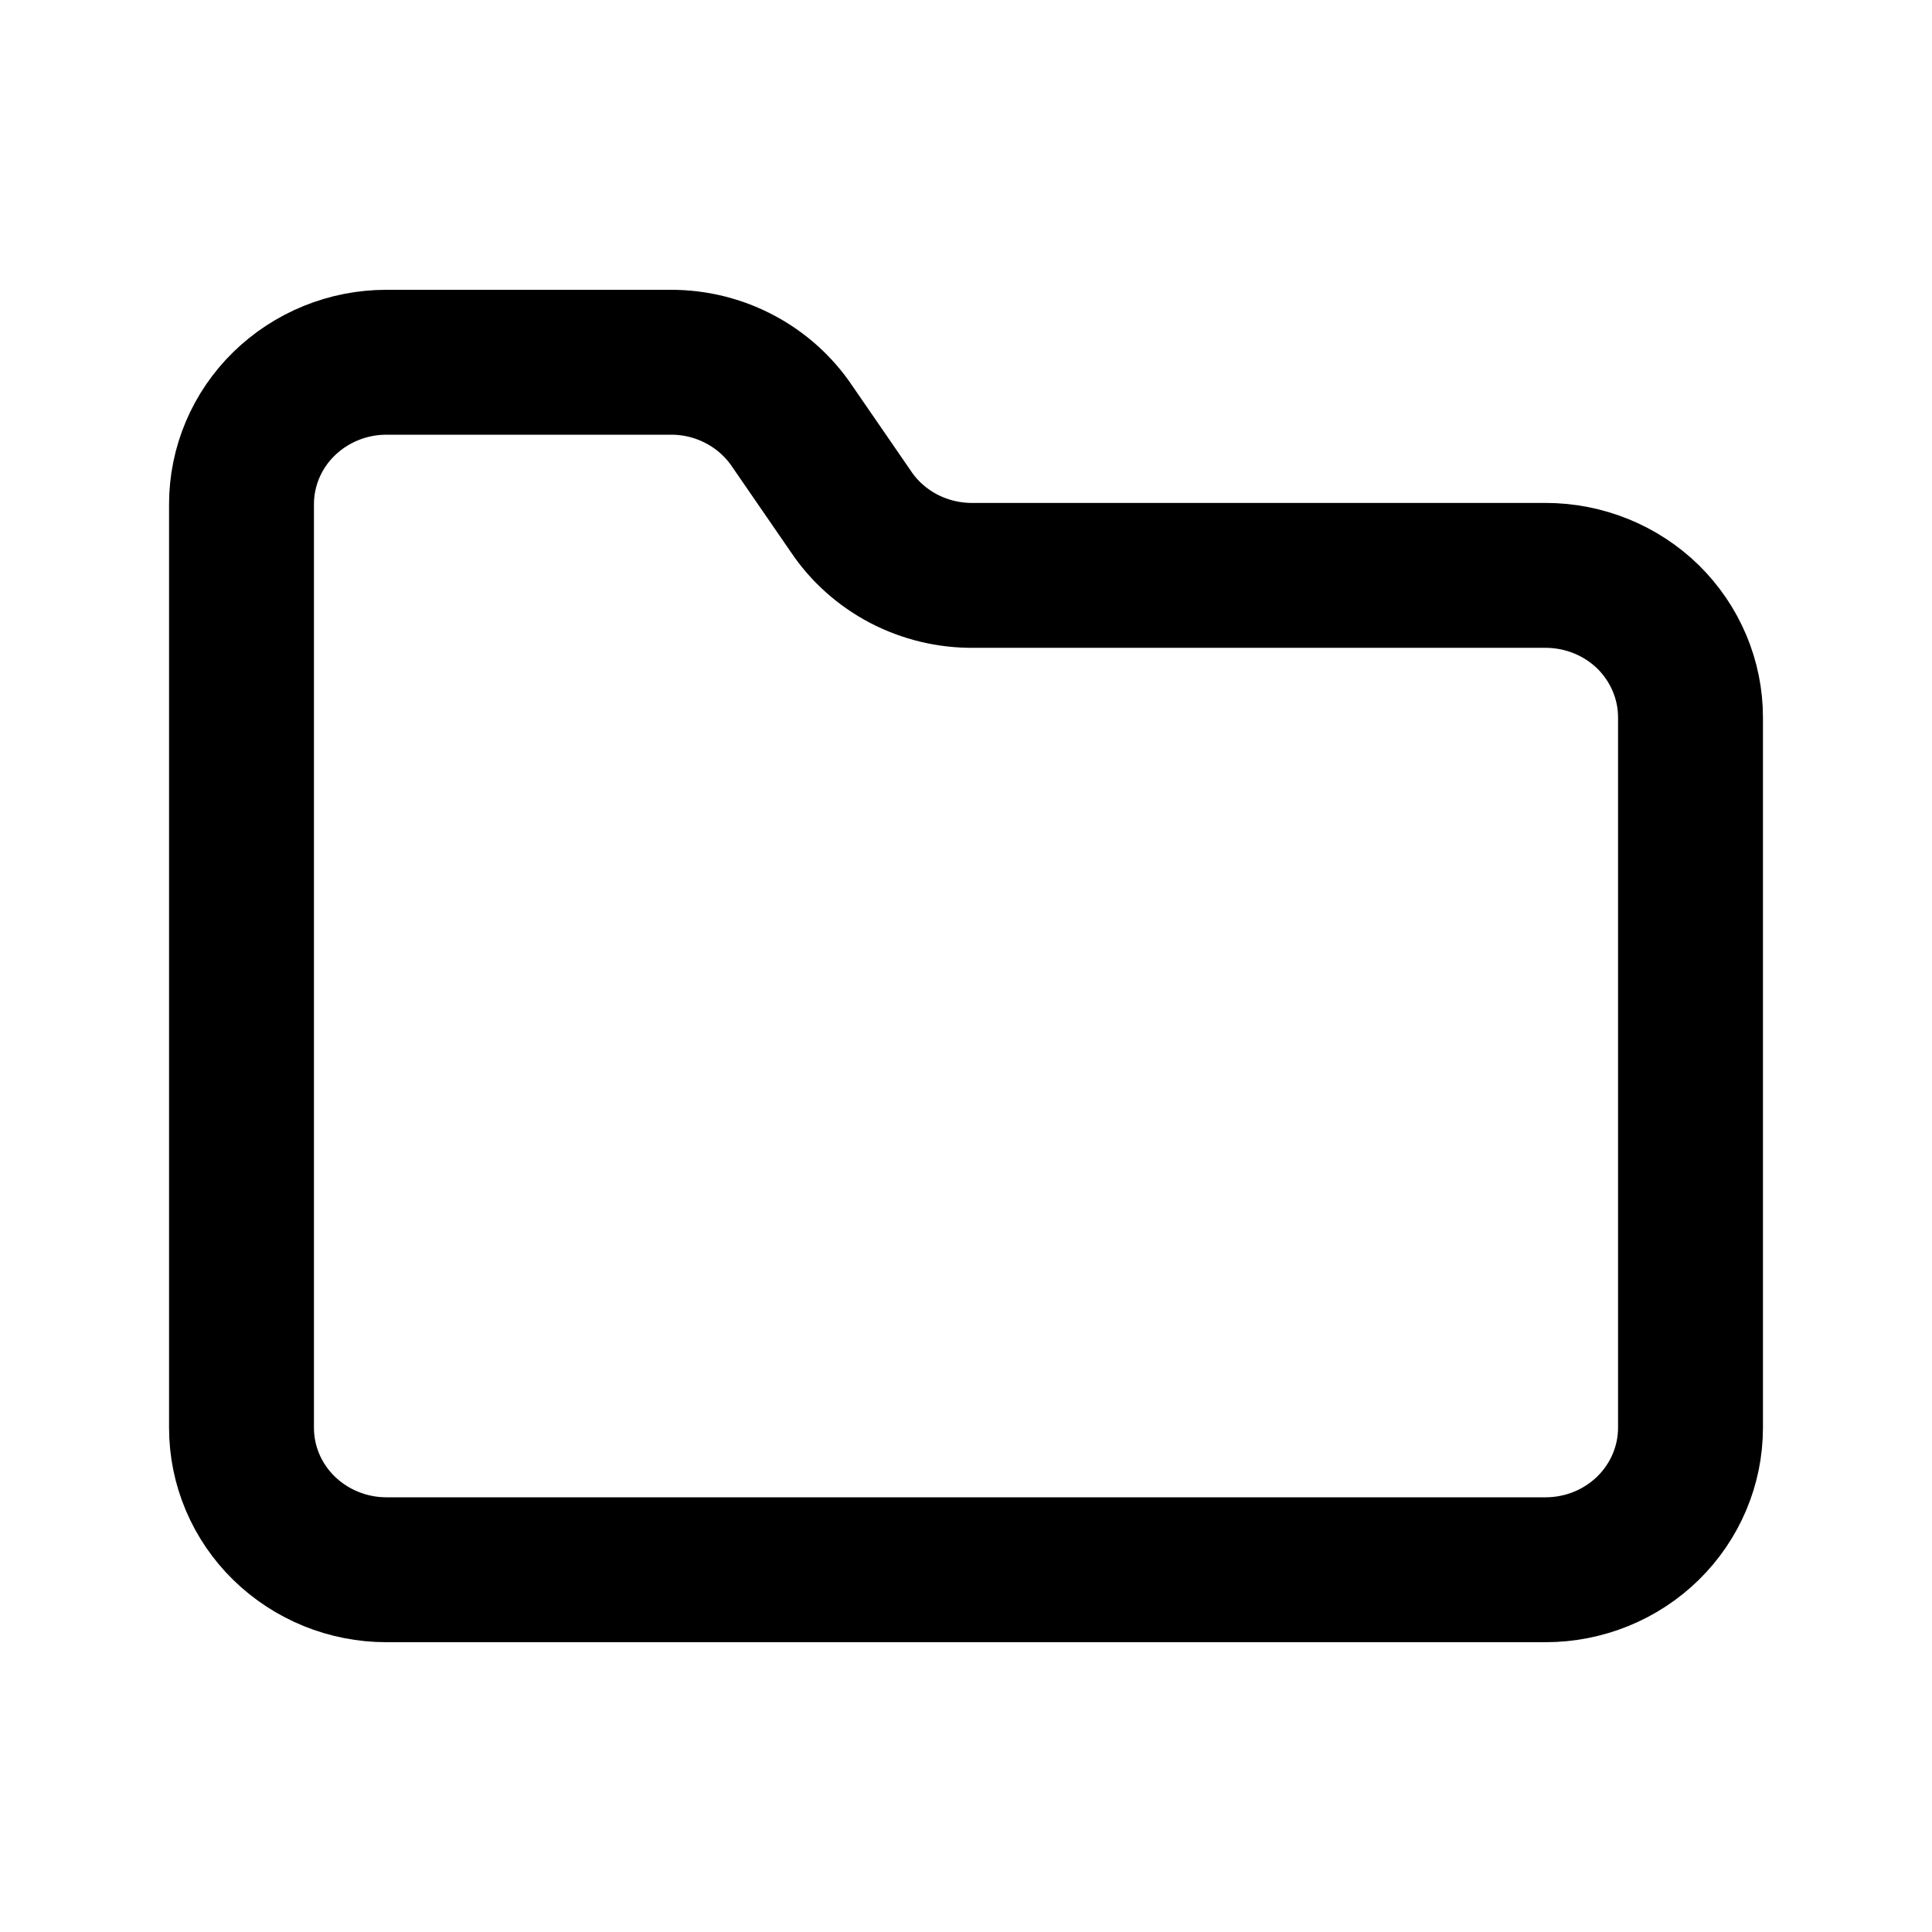
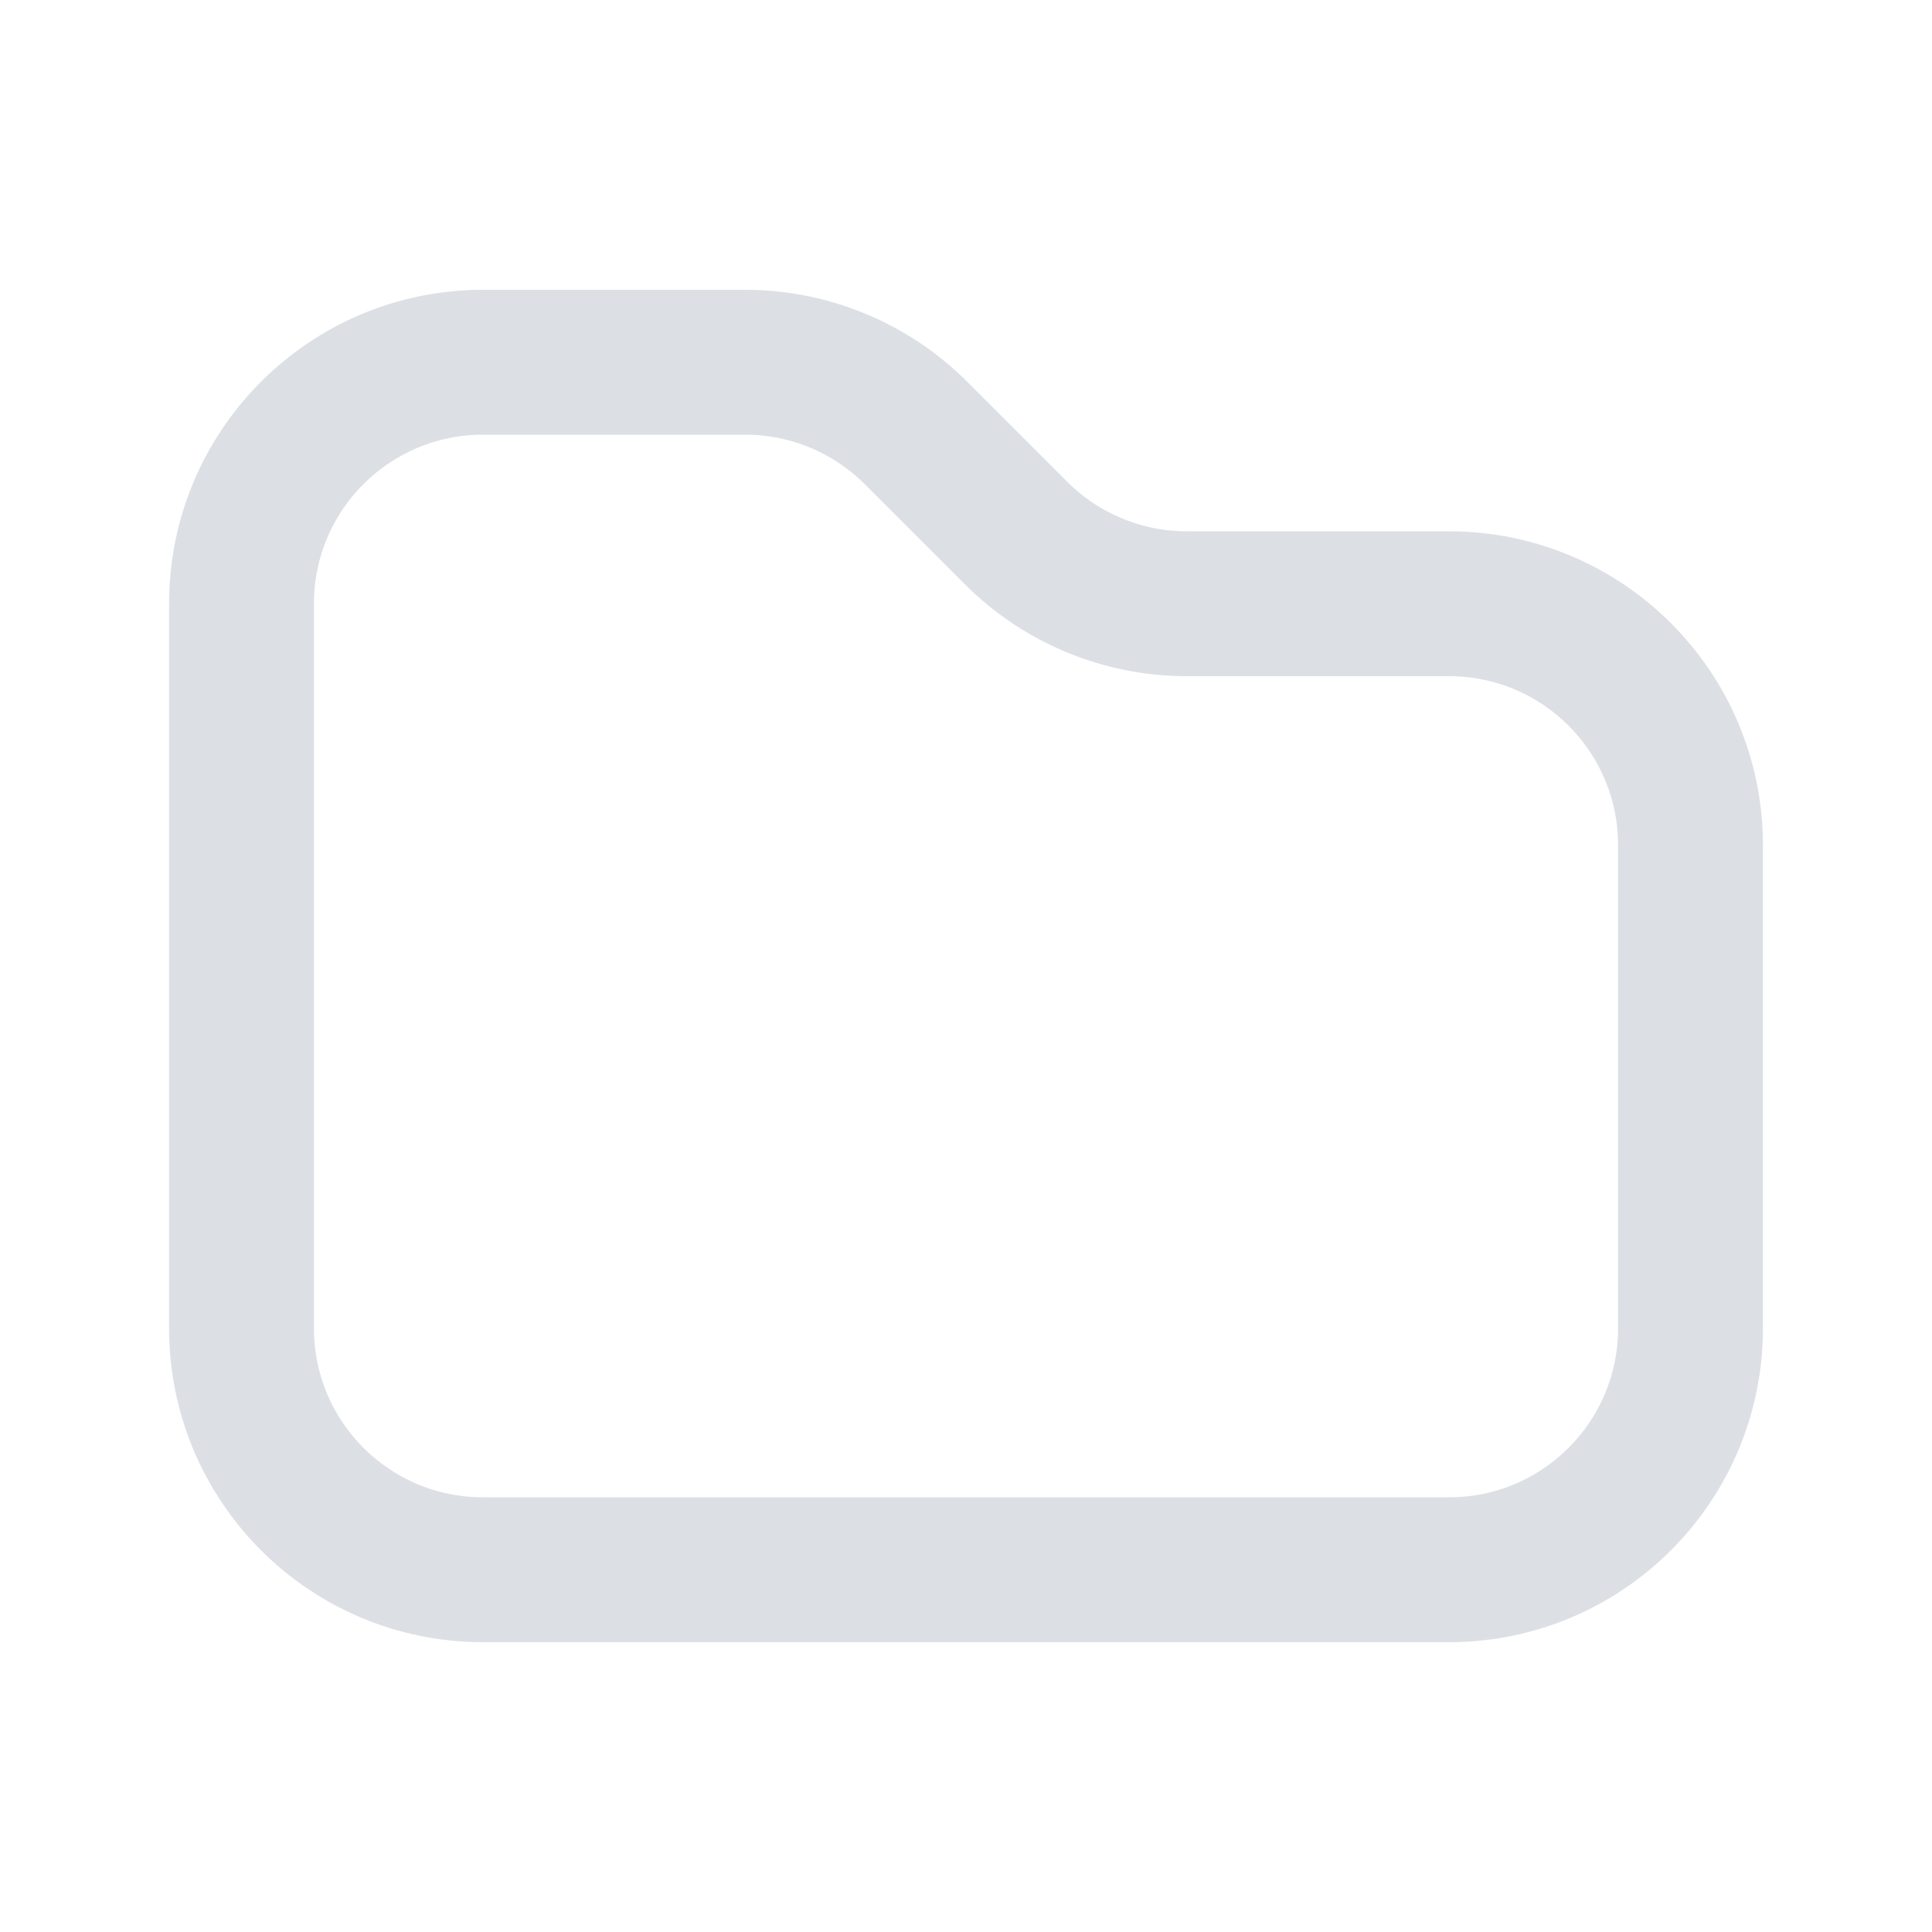
<svg xmlns="http://www.w3.org/2000/svg" width="16" height="16" viewBox="0 0 16 16" fill="none">
-   <path d="M12.8 13C13.118 13 13.424 12.876 13.649 12.655C13.873 12.435 14 12.136 14 11.824V5.941C14 5.629 13.873 5.33 13.649 5.109C13.424 4.889 13.118 4.765 12.8 4.765H8.06C7.859 4.767 7.661 4.719 7.484 4.627C7.307 4.534 7.156 4.4 7.046 4.235L6.56 3.529C6.451 3.367 6.302 3.233 6.127 3.141C5.952 3.048 5.757 3 5.558 3H3.2C2.882 3 2.577 3.124 2.351 3.345C2.126 3.565 2 3.864 2 4.176V11.824C2 12.136 2.126 12.435 2.351 12.655C2.577 12.876 2.882 13 3.2 13H12.8Z" stroke="black" stroke-width="1.2" stroke-linecap="round" stroke-linejoin="round" />
+   <path d="M4 13H6H12C13.105 13 14 12.105 14 11V7.5V7C14 5.895 13.105 5 12 5H9.828C9.298 5 8.789 4.789 8.414 4.414L7.586 3.586C7.211 3.211 6.702 3 6.172 3H4C2.895 3 2 3.895 2 5V11C2 12.105 2.895 13 4 13Z" stroke="#DCE0E5" stroke-width="1.2" />
</svg>
